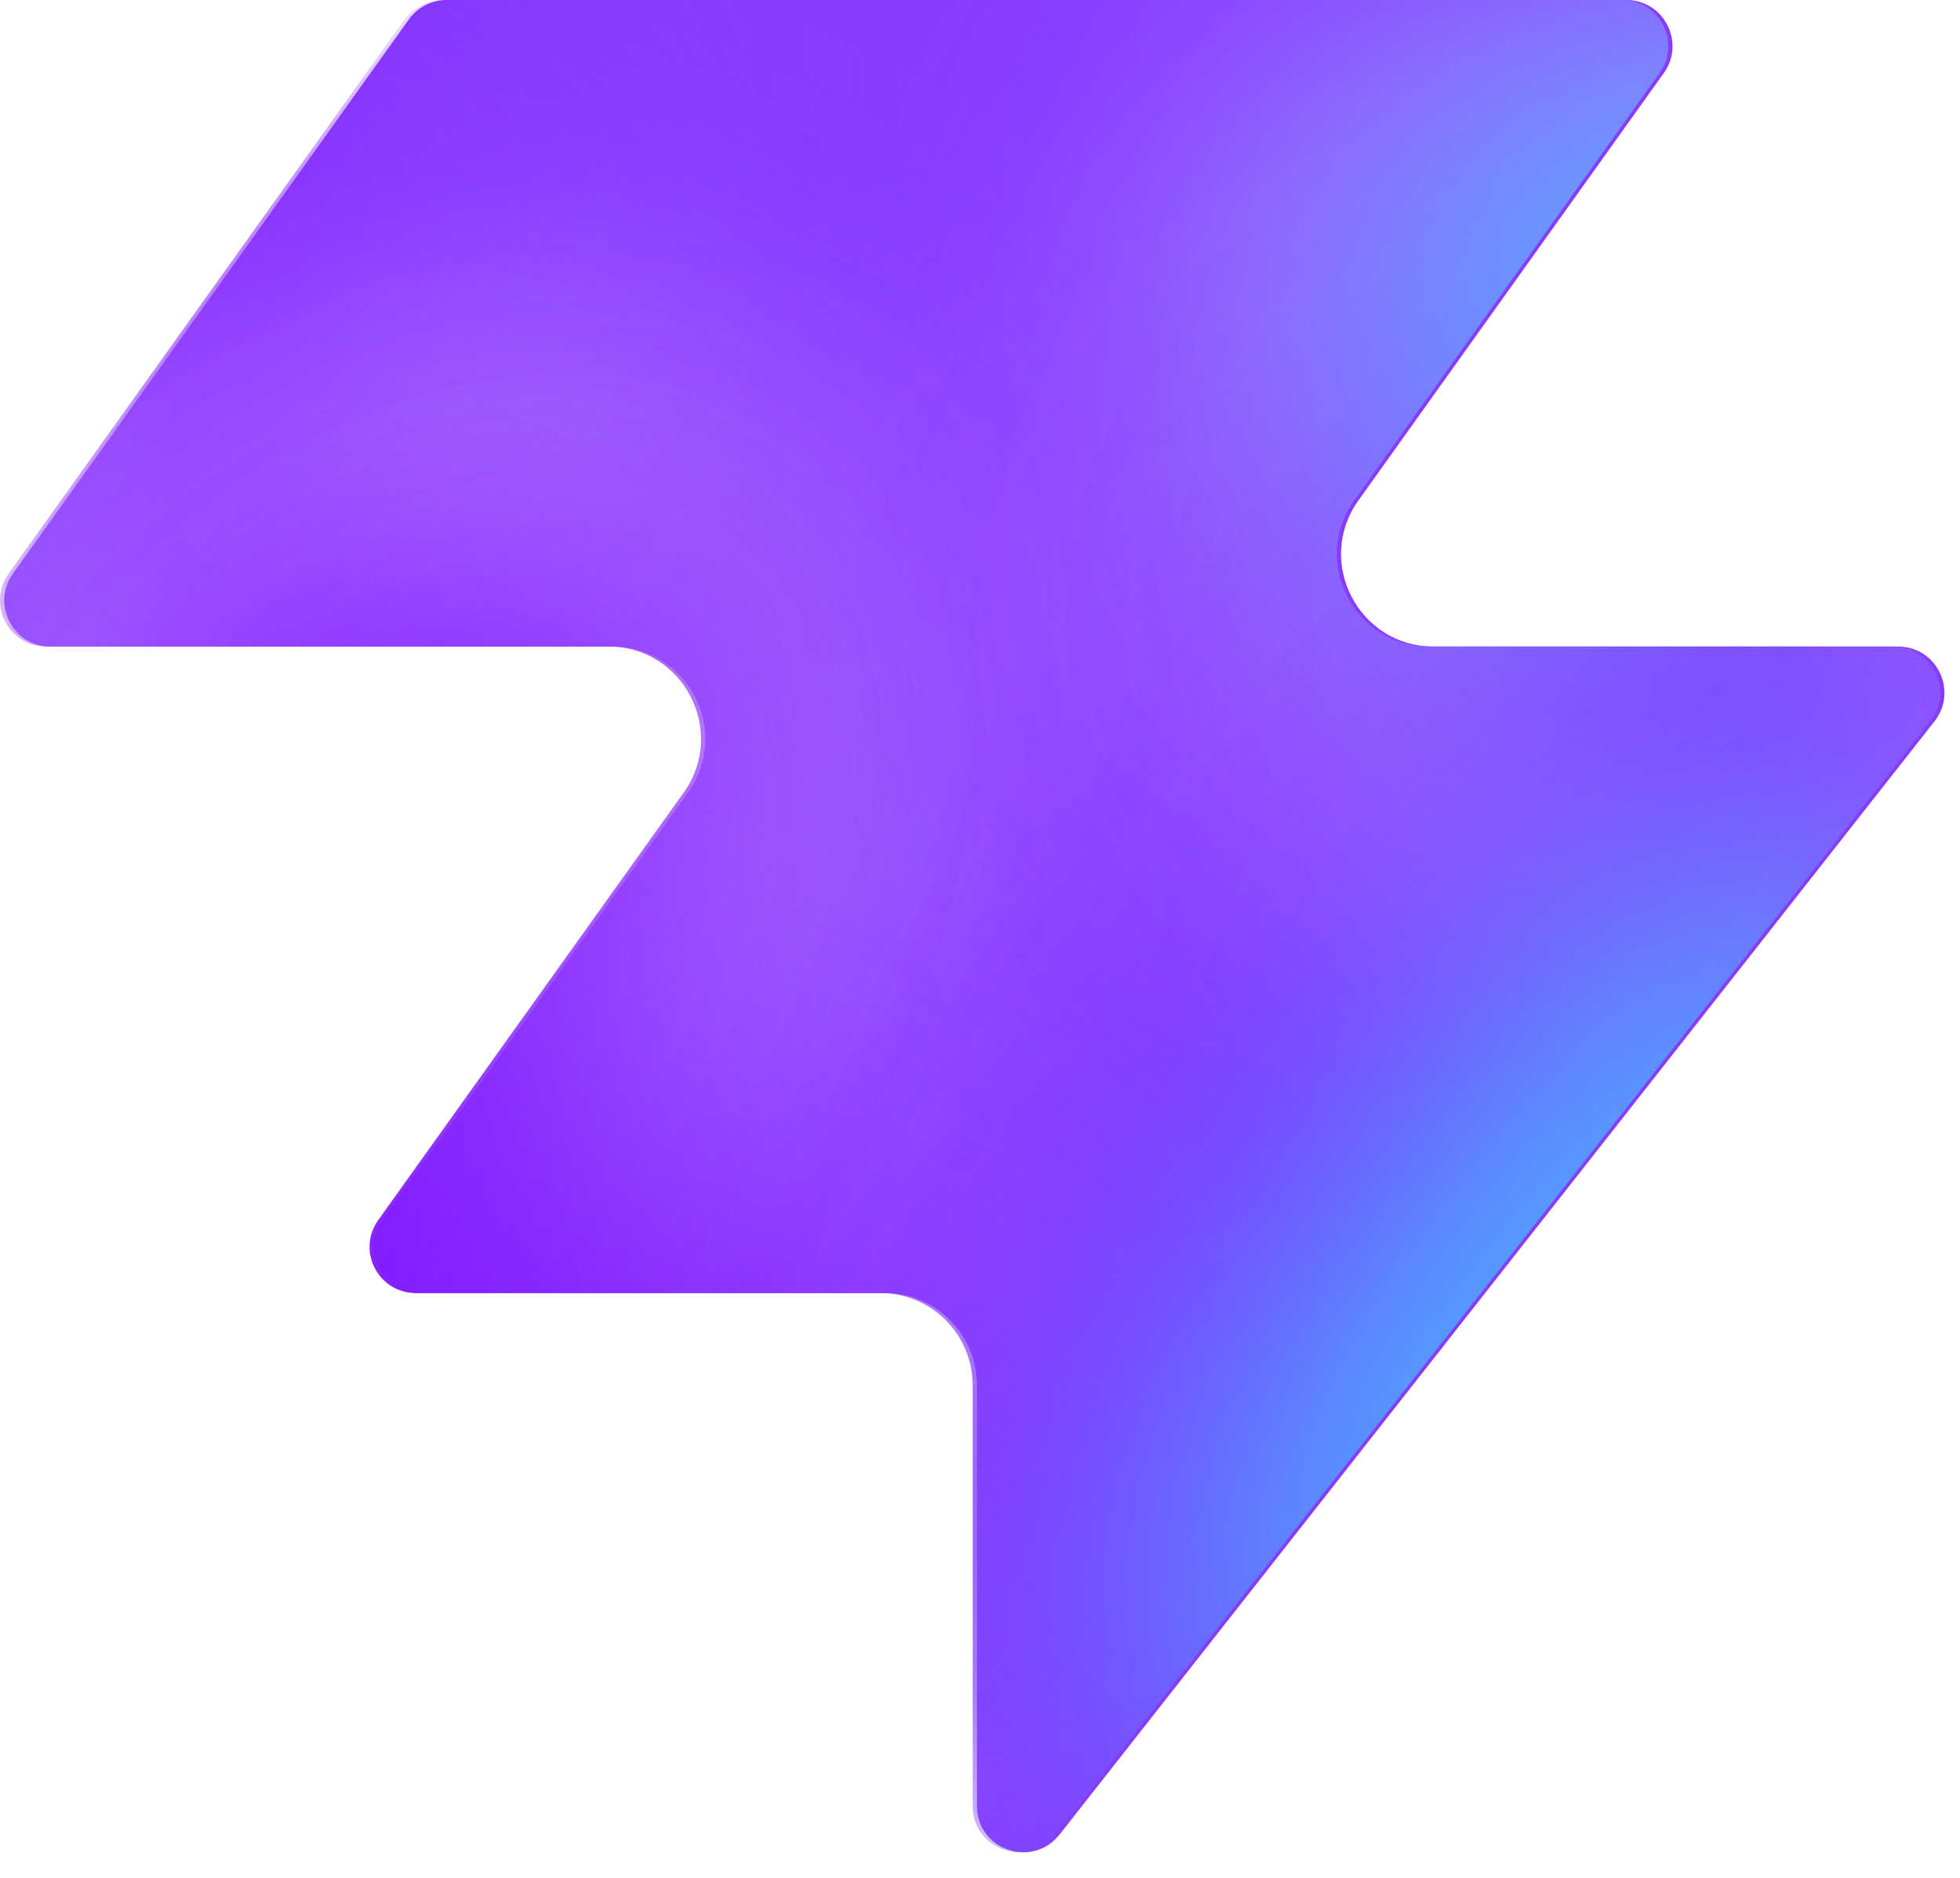
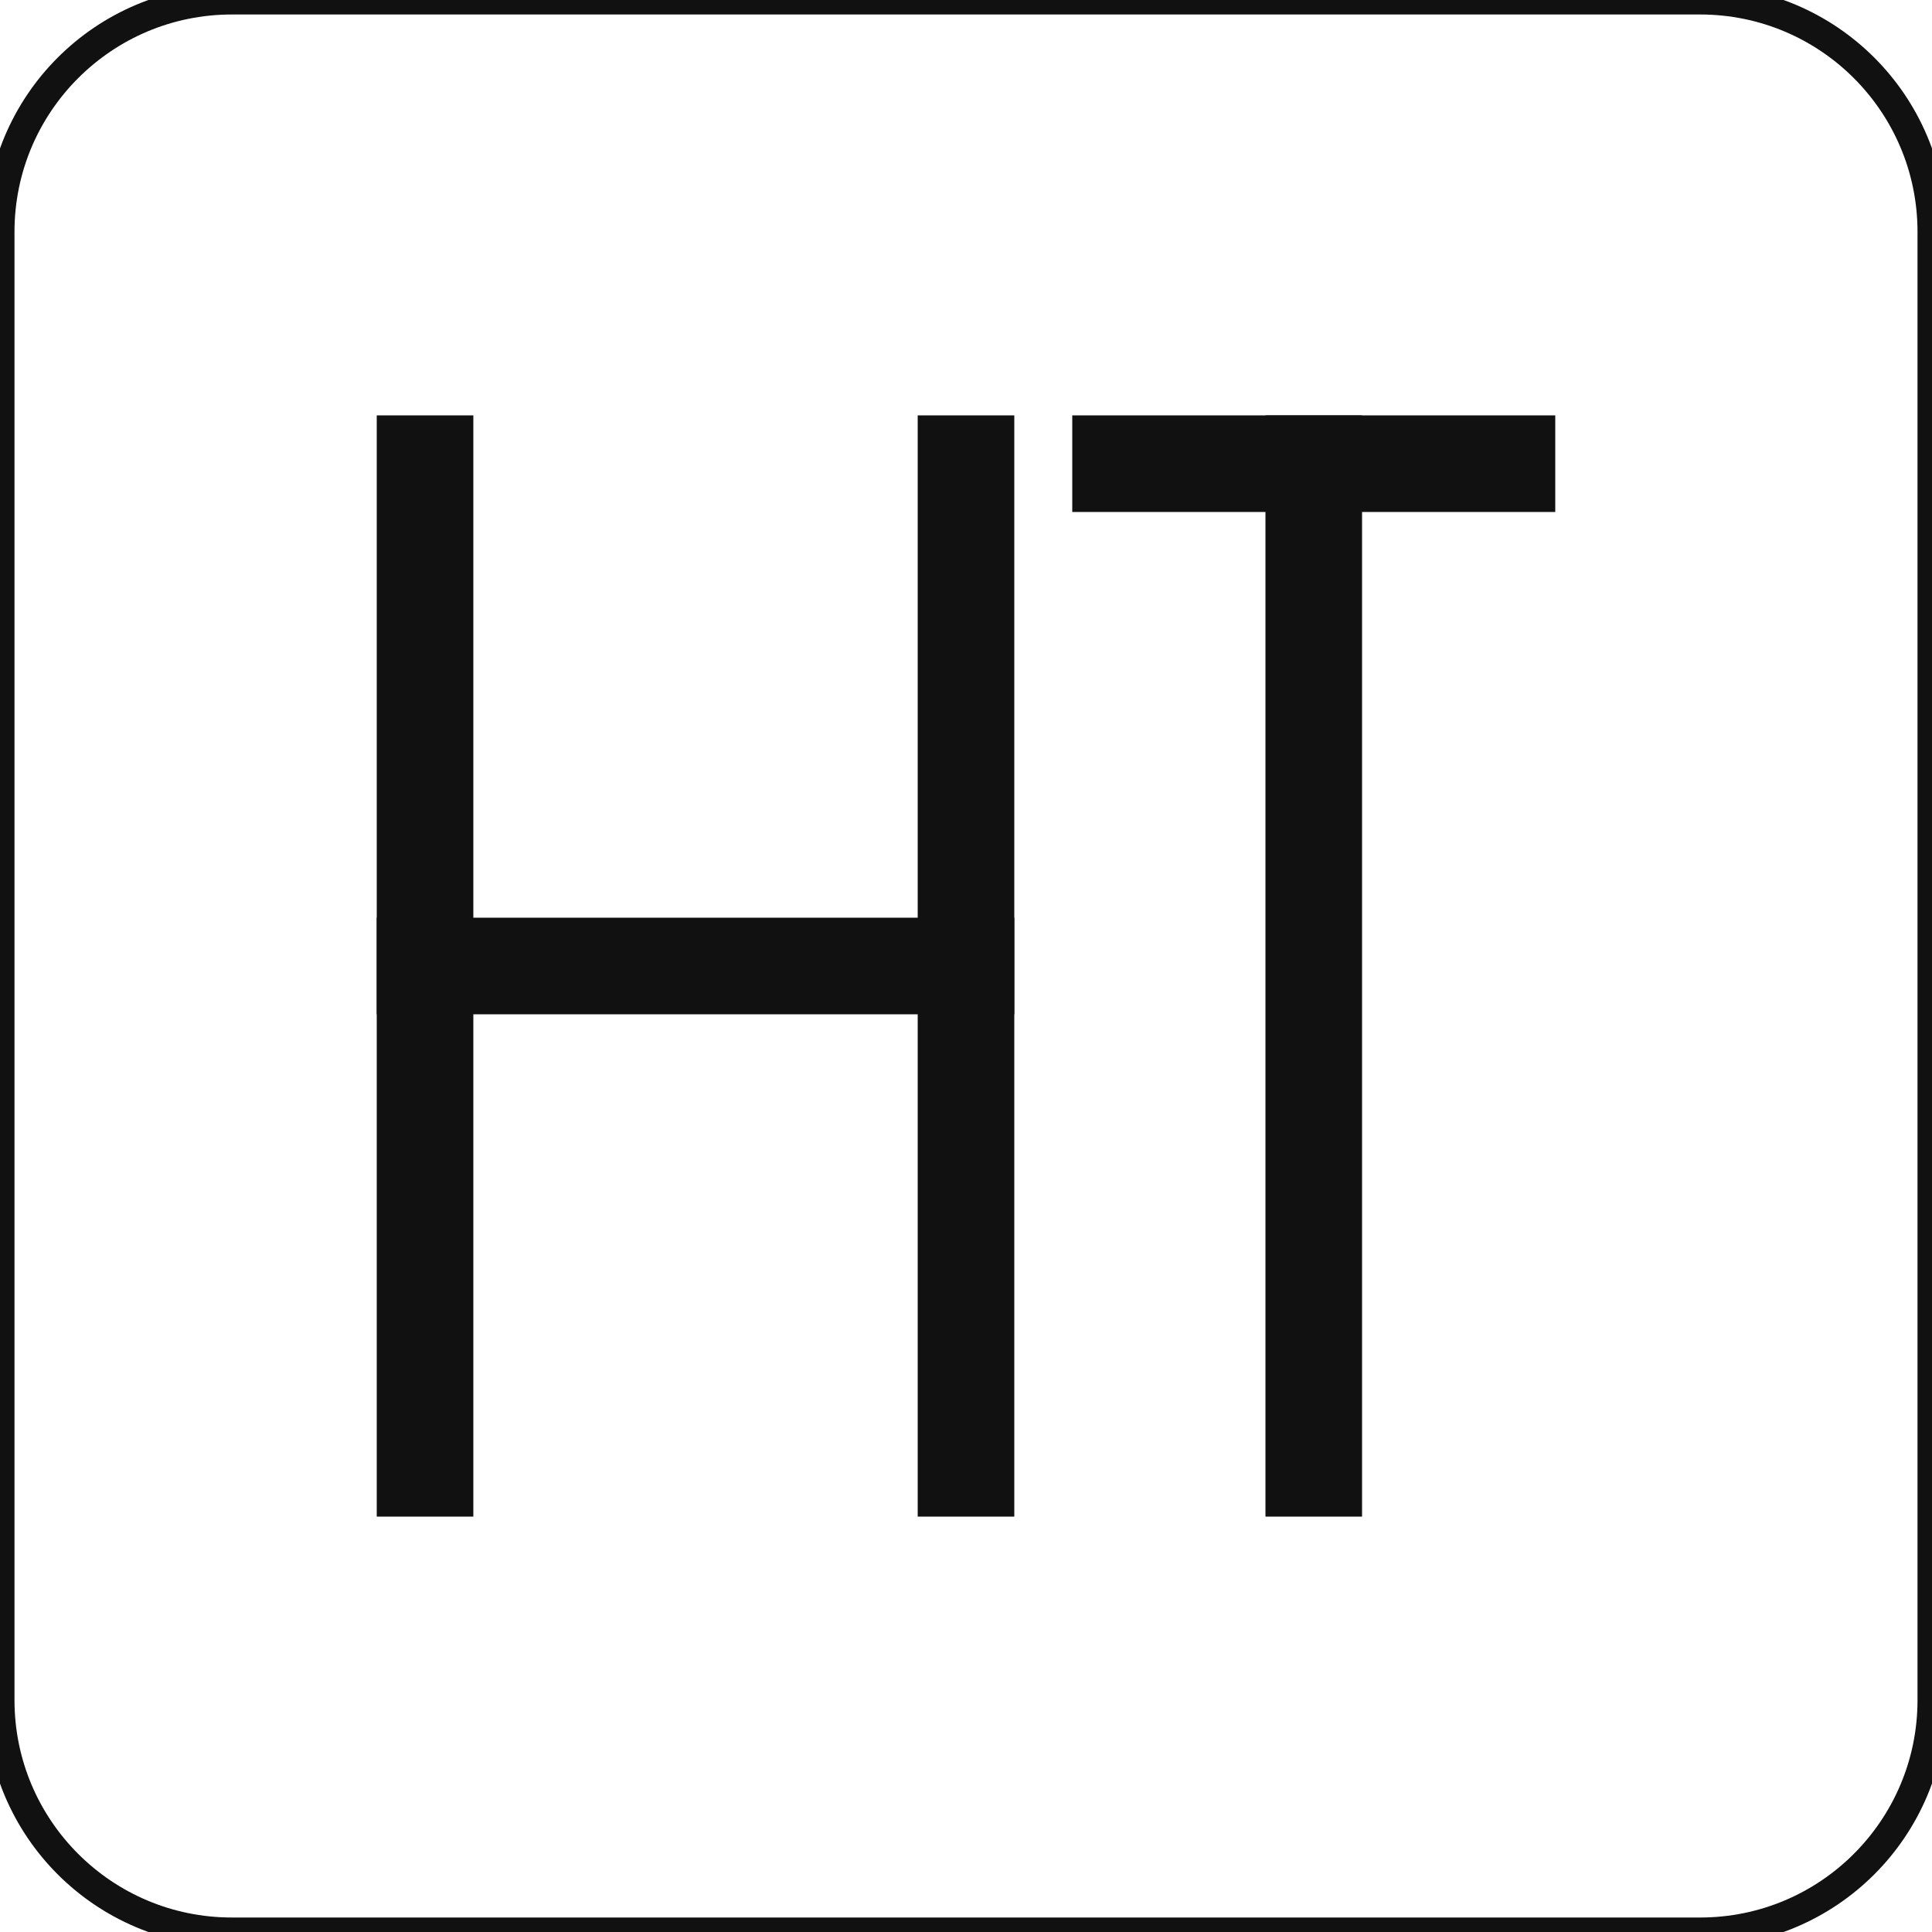
- <svg xmlns="http://www.w3.org/2000/svg" width="48" height="46" fill="none" viewBox="0 0 48 46">
-   <path fill="#863bff" d="M25.946 44.938c-.664.845-2.021.375-2.021-.698V33.937a2.26 2.26 0 0 0-2.262-2.262H10.287c-.92 0-1.456-1.04-.92-1.788l7.48-10.471c1.07-1.497 0-3.578-1.842-3.578H1.237c-.92 0-1.456-1.04-.92-1.788L10.013.474c.214-.297.556-.474.92-.474h28.894c.92 0 1.456 1.04.92 1.788l-7.48 10.471c-1.07 1.498 0 3.579 1.842 3.579h11.377c.943 0 1.473 1.088.89 1.83L25.947 44.94z" style="fill:#863bff;fill:color(display-p3 .525 .23 1);fill-opacity:1" />
-   <mask id="a" width="48" height="46" x="0" y="0" maskUnits="userSpaceOnUse" style="mask-type:alpha">
-     <path fill="#000" d="M25.842 44.938c-.664.844-2.021.375-2.021-.698V33.937a2.26 2.26 0 0 0-2.262-2.262H10.183c-.92 0-1.456-1.04-.92-1.788l7.48-10.471c1.07-1.498 0-3.579-1.842-3.579H1.133c-.92 0-1.456-1.04-.92-1.787L9.91.473c.214-.297.556-.474.92-.474h28.894c.92 0 1.456 1.04.92 1.788l-7.48 10.471c-1.07 1.498 0 3.578 1.842 3.578h11.377c.943 0 1.473 1.088.89 1.832L25.843 44.94z" style="fill:#000;fill-opacity:1" />
-   </mask>
-   <g mask="url(#a)">
-     <g filter="url(#b)">
-       <ellipse cx="5.508" cy="14.704" fill="#ede6ff" rx="5.508" ry="14.704" style="fill:#ede6ff;fill:color(display-p3 .927 .903 1);fill-opacity:1" transform="matrix(.00324 1 1 -.00324 -4.47 31.516)" />
-     </g>
-     <g filter="url(#c)">
-       <ellipse cx="10.399" cy="29.851" fill="#ede6ff" rx="10.399" ry="29.851" style="fill:#ede6ff;fill:color(display-p3 .927 .903 1);fill-opacity:1" transform="matrix(.00324 1 1 -.00324 -39.328 7.883)" />
-     </g>
-     <g filter="url(#d)">
-       <ellipse cx="5.508" cy="30.487" fill="#7e14ff" rx="5.508" ry="30.487" style="fill:#7e14ff;fill:color(display-p3 .492 .077 1);fill-opacity:1" transform="rotate(89.814 -25.913 -14.639)scale(1 -1)" />
-     </g>
-     <g filter="url(#e)">
-       <ellipse cx="5.508" cy="30.599" fill="#7e14ff" rx="5.508" ry="30.599" style="fill:#7e14ff;fill:color(display-p3 .492 .077 1);fill-opacity:1" transform="rotate(89.814 -32.644 -3.334)scale(1 -1)" />
-     </g>
-     <g filter="url(#f)">
-       <ellipse cx="5.508" cy="30.599" fill="#7e14ff" rx="5.508" ry="30.599" style="fill:#7e14ff;fill:color(display-p3 .492 .077 1);fill-opacity:1" transform="matrix(.00324 1 1 -.00324 -34.34 30.47)" />
-     </g>
-     <g filter="url(#g)">
-       <ellipse cx="14.072" cy="22.078" fill="#ede6ff" rx="14.072" ry="22.078" style="fill:#ede6ff;fill:color(display-p3 .927 .903 1);fill-opacity:1" transform="rotate(93.35 24.506 48.493)scale(-1 1)" />
-     </g>
-     <g filter="url(#h)">
-       <ellipse cx="3.47" cy="21.501" fill="#7e14ff" rx="3.47" ry="21.501" style="fill:#7e14ff;fill:color(display-p3 .492 .077 1);fill-opacity:1" transform="rotate(89.009 28.708 47.59)scale(-1 1)" />
-     </g>
-     <g filter="url(#i)">
-       <ellipse cx="3.47" cy="21.501" fill="#7e14ff" rx="3.47" ry="21.501" style="fill:#7e14ff;fill:color(display-p3 .492 .077 1);fill-opacity:1" transform="rotate(89.009 28.708 47.59)scale(-1 1)" />
-     </g>
-     <g filter="url(#j)">
-       <ellipse cx=".387" cy="8.972" fill="#7e14ff" rx="4.407" ry="29.108" style="fill:#7e14ff;fill:color(display-p3 .492 .077 1);fill-opacity:1" transform="rotate(39.51 .387 8.972)" />
-     </g>
-     <g filter="url(#k)">
-       <ellipse cx="47.523" cy="-6.092" fill="#7e14ff" rx="4.407" ry="29.108" style="fill:#7e14ff;fill:color(display-p3 .492 .077 1);fill-opacity:1" transform="rotate(37.892 47.523 -6.092)" />
-     </g>
-     <g filter="url(#l)">
-       <ellipse cx="41.412" cy="6.333" fill="#47bfff" rx="5.971" ry="9.665" style="fill:#47bfff;fill:color(display-p3 .28 .748 1);fill-opacity:1" transform="rotate(37.892 41.412 6.333)" />
-     </g>
-     <g filter="url(#m)">
-       <ellipse cx="-1.879" cy="38.332" fill="#7e14ff" rx="4.407" ry="29.108" style="fill:#7e14ff;fill:color(display-p3 .492 .077 1);fill-opacity:1" transform="rotate(37.892 -1.88 38.332)" />
-     </g>
-     <g filter="url(#n)">
-       <ellipse cx="-1.879" cy="38.332" fill="#7e14ff" rx="4.407" ry="29.108" style="fill:#7e14ff;fill:color(display-p3 .492 .077 1);fill-opacity:1" transform="rotate(37.892 -1.88 38.332)" />
-     </g>
-     <g filter="url(#o)">
-       <ellipse cx="35.651" cy="29.907" fill="#7e14ff" rx="4.407" ry="29.108" style="fill:#7e14ff;fill:color(display-p3 .492 .077 1);fill-opacity:1" transform="rotate(37.892 35.651 29.907)" />
-     </g>
-     <g filter="url(#p)">
-       <ellipse cx="38.418" cy="32.4" fill="#47bfff" rx="5.971" ry="15.297" style="fill:#47bfff;fill:color(display-p3 .28 .748 1);fill-opacity:1" transform="rotate(37.892 38.418 32.4)" />
-     </g>
-   </g>
-   <defs>
-     <filter id="b" width="60.045" height="41.654" x="-19.77" y="16.149" color-interpolation-filters="sRGB" filterUnits="userSpaceOnUse">
-       <feFlood flood-opacity="0" result="BackgroundImageFix" />
-       <feBlend in="SourceGraphic" in2="BackgroundImageFix" result="shape" />
-       <feGaussianBlur result="effect1_foregroundBlur_2002_17158" stdDeviation="7.659" />
-     </filter>
-     <filter id="c" width="90.34" height="51.437" x="-54.613" y="-7.533" color-interpolation-filters="sRGB" filterUnits="userSpaceOnUse">
-       <feFlood flood-opacity="0" result="BackgroundImageFix" />
-       <feBlend in="SourceGraphic" in2="BackgroundImageFix" result="shape" />
-       <feGaussianBlur result="effect1_foregroundBlur_2002_17158" stdDeviation="7.659" />
-     </filter>
-     <filter id="d" width="79.355" height="29.4" x="-49.64" y="2.03" color-interpolation-filters="sRGB" filterUnits="userSpaceOnUse">
-       <feFlood flood-opacity="0" result="BackgroundImageFix" />
-       <feBlend in="SourceGraphic" in2="BackgroundImageFix" result="shape" />
-       <feGaussianBlur result="effect1_foregroundBlur_2002_17158" stdDeviation="4.596" />
-     </filter>
-     <filter id="e" width="79.579" height="29.4" x="-45.045" y="20.029" color-interpolation-filters="sRGB" filterUnits="userSpaceOnUse">
-       <feFlood flood-opacity="0" result="BackgroundImageFix" />
-       <feBlend in="SourceGraphic" in2="BackgroundImageFix" result="shape" />
-       <feGaussianBlur result="effect1_foregroundBlur_2002_17158" stdDeviation="4.596" />
-     </filter>
-     <filter id="f" width="79.579" height="29.4" x="-43.513" y="21.178" color-interpolation-filters="sRGB" filterUnits="userSpaceOnUse">
-       <feFlood flood-opacity="0" result="BackgroundImageFix" />
-       <feBlend in="SourceGraphic" in2="BackgroundImageFix" result="shape" />
-       <feGaussianBlur result="effect1_foregroundBlur_2002_17158" stdDeviation="4.596" />
-     </filter>
-     <filter id="g" width="74.749" height="58.852" x="15.756" y="-17.901" color-interpolation-filters="sRGB" filterUnits="userSpaceOnUse">
-       <feFlood flood-opacity="0" result="BackgroundImageFix" />
-       <feBlend in="SourceGraphic" in2="BackgroundImageFix" result="shape" />
-       <feGaussianBlur result="effect1_foregroundBlur_2002_17158" stdDeviation="7.659" />
-     </filter>
-     <filter id="h" width="61.377" height="25.362" x="23.548" y="2.284" color-interpolation-filters="sRGB" filterUnits="userSpaceOnUse">
-       <feFlood flood-opacity="0" result="BackgroundImageFix" />
-       <feBlend in="SourceGraphic" in2="BackgroundImageFix" result="shape" />
-       <feGaussianBlur result="effect1_foregroundBlur_2002_17158" stdDeviation="4.596" />
-     </filter>
-     <filter id="i" width="61.377" height="25.362" x="23.548" y="2.284" color-interpolation-filters="sRGB" filterUnits="userSpaceOnUse">
-       <feFlood flood-opacity="0" result="BackgroundImageFix" />
-       <feBlend in="SourceGraphic" in2="BackgroundImageFix" result="shape" />
-       <feGaussianBlur result="effect1_foregroundBlur_2002_17158" stdDeviation="4.596" />
-     </filter>
-     <filter id="j" width="56.045" height="63.649" x="-27.636" y="-22.853" color-interpolation-filters="sRGB" filterUnits="userSpaceOnUse">
-       <feFlood flood-opacity="0" result="BackgroundImageFix" />
-       <feBlend in="SourceGraphic" in2="BackgroundImageFix" result="shape" />
-       <feGaussianBlur result="effect1_foregroundBlur_2002_17158" stdDeviation="4.596" />
-     </filter>
-     <filter id="k" width="54.814" height="64.646" x="20.116" y="-38.415" color-interpolation-filters="sRGB" filterUnits="userSpaceOnUse">
-       <feFlood flood-opacity="0" result="BackgroundImageFix" />
-       <feBlend in="SourceGraphic" in2="BackgroundImageFix" result="shape" />
-       <feGaussianBlur result="effect1_foregroundBlur_2002_17158" stdDeviation="4.596" />
-     </filter>
-     <filter id="l" width="33.541" height="35.313" x="24.641" y="-11.323" color-interpolation-filters="sRGB" filterUnits="userSpaceOnUse">
-       <feFlood flood-opacity="0" result="BackgroundImageFix" />
-       <feBlend in="SourceGraphic" in2="BackgroundImageFix" result="shape" />
-       <feGaussianBlur result="effect1_foregroundBlur_2002_17158" stdDeviation="4.596" />
-     </filter>
-     <filter id="m" width="54.814" height="64.646" x="-29.286" y="6.009" color-interpolation-filters="sRGB" filterUnits="userSpaceOnUse">
-       <feFlood flood-opacity="0" result="BackgroundImageFix" />
-       <feBlend in="SourceGraphic" in2="BackgroundImageFix" result="shape" />
-       <feGaussianBlur result="effect1_foregroundBlur_2002_17158" stdDeviation="4.596" />
-     </filter>
-     <filter id="n" width="54.814" height="64.646" x="-29.286" y="6.009" color-interpolation-filters="sRGB" filterUnits="userSpaceOnUse">
-       <feFlood flood-opacity="0" result="BackgroundImageFix" />
-       <feBlend in="SourceGraphic" in2="BackgroundImageFix" result="shape" />
-       <feGaussianBlur result="effect1_foregroundBlur_2002_17158" stdDeviation="4.596" />
-     </filter>
-     <filter id="o" width="54.814" height="64.646" x="8.244" y="-2.416" color-interpolation-filters="sRGB" filterUnits="userSpaceOnUse">
-       <feFlood flood-opacity="0" result="BackgroundImageFix" />
-       <feBlend in="SourceGraphic" in2="BackgroundImageFix" result="shape" />
-       <feGaussianBlur result="effect1_foregroundBlur_2002_17158" stdDeviation="4.596" />
-     </filter>
-     <filter id="p" width="39.409" height="43.623" x="18.713" y="10.588" color-interpolation-filters="sRGB" filterUnits="userSpaceOnUse">
-       <feFlood flood-opacity="0" result="BackgroundImageFix" />
-       <feBlend in="SourceGraphic" in2="BackgroundImageFix" result="shape" />
-       <feGaussianBlur result="effect1_foregroundBlur_2002_17158" stdDeviation="4.596" />
-     </filter>
-   </defs>
+ <svg xmlns="http://www.w3.org/2000/svg" viewBox="0 0 200 200">
+   <rect x="0" y="0" width="200" height="200" rx="24" fill="none" stroke="#111111" stroke-width="3" />
+   <line x1="44" y1="48" x2="44" y2="152" stroke="#111111" stroke-width="10" stroke-linecap="square" />
+   <line x1="44" y1="100" x2="100" y2="100" stroke="#111111" stroke-width="10" stroke-linecap="square" />
+   <line x1="100" y1="48" x2="100" y2="152" stroke="#111111" stroke-width="10" stroke-linecap="square" />
+   <line x1="116" y1="48" x2="156" y2="48" stroke="#111111" stroke-width="10" stroke-linecap="square" />
+   <line x1="136" y1="48" x2="136" y2="152" stroke="#111111" stroke-width="10" stroke-linecap="square" />
</svg>
